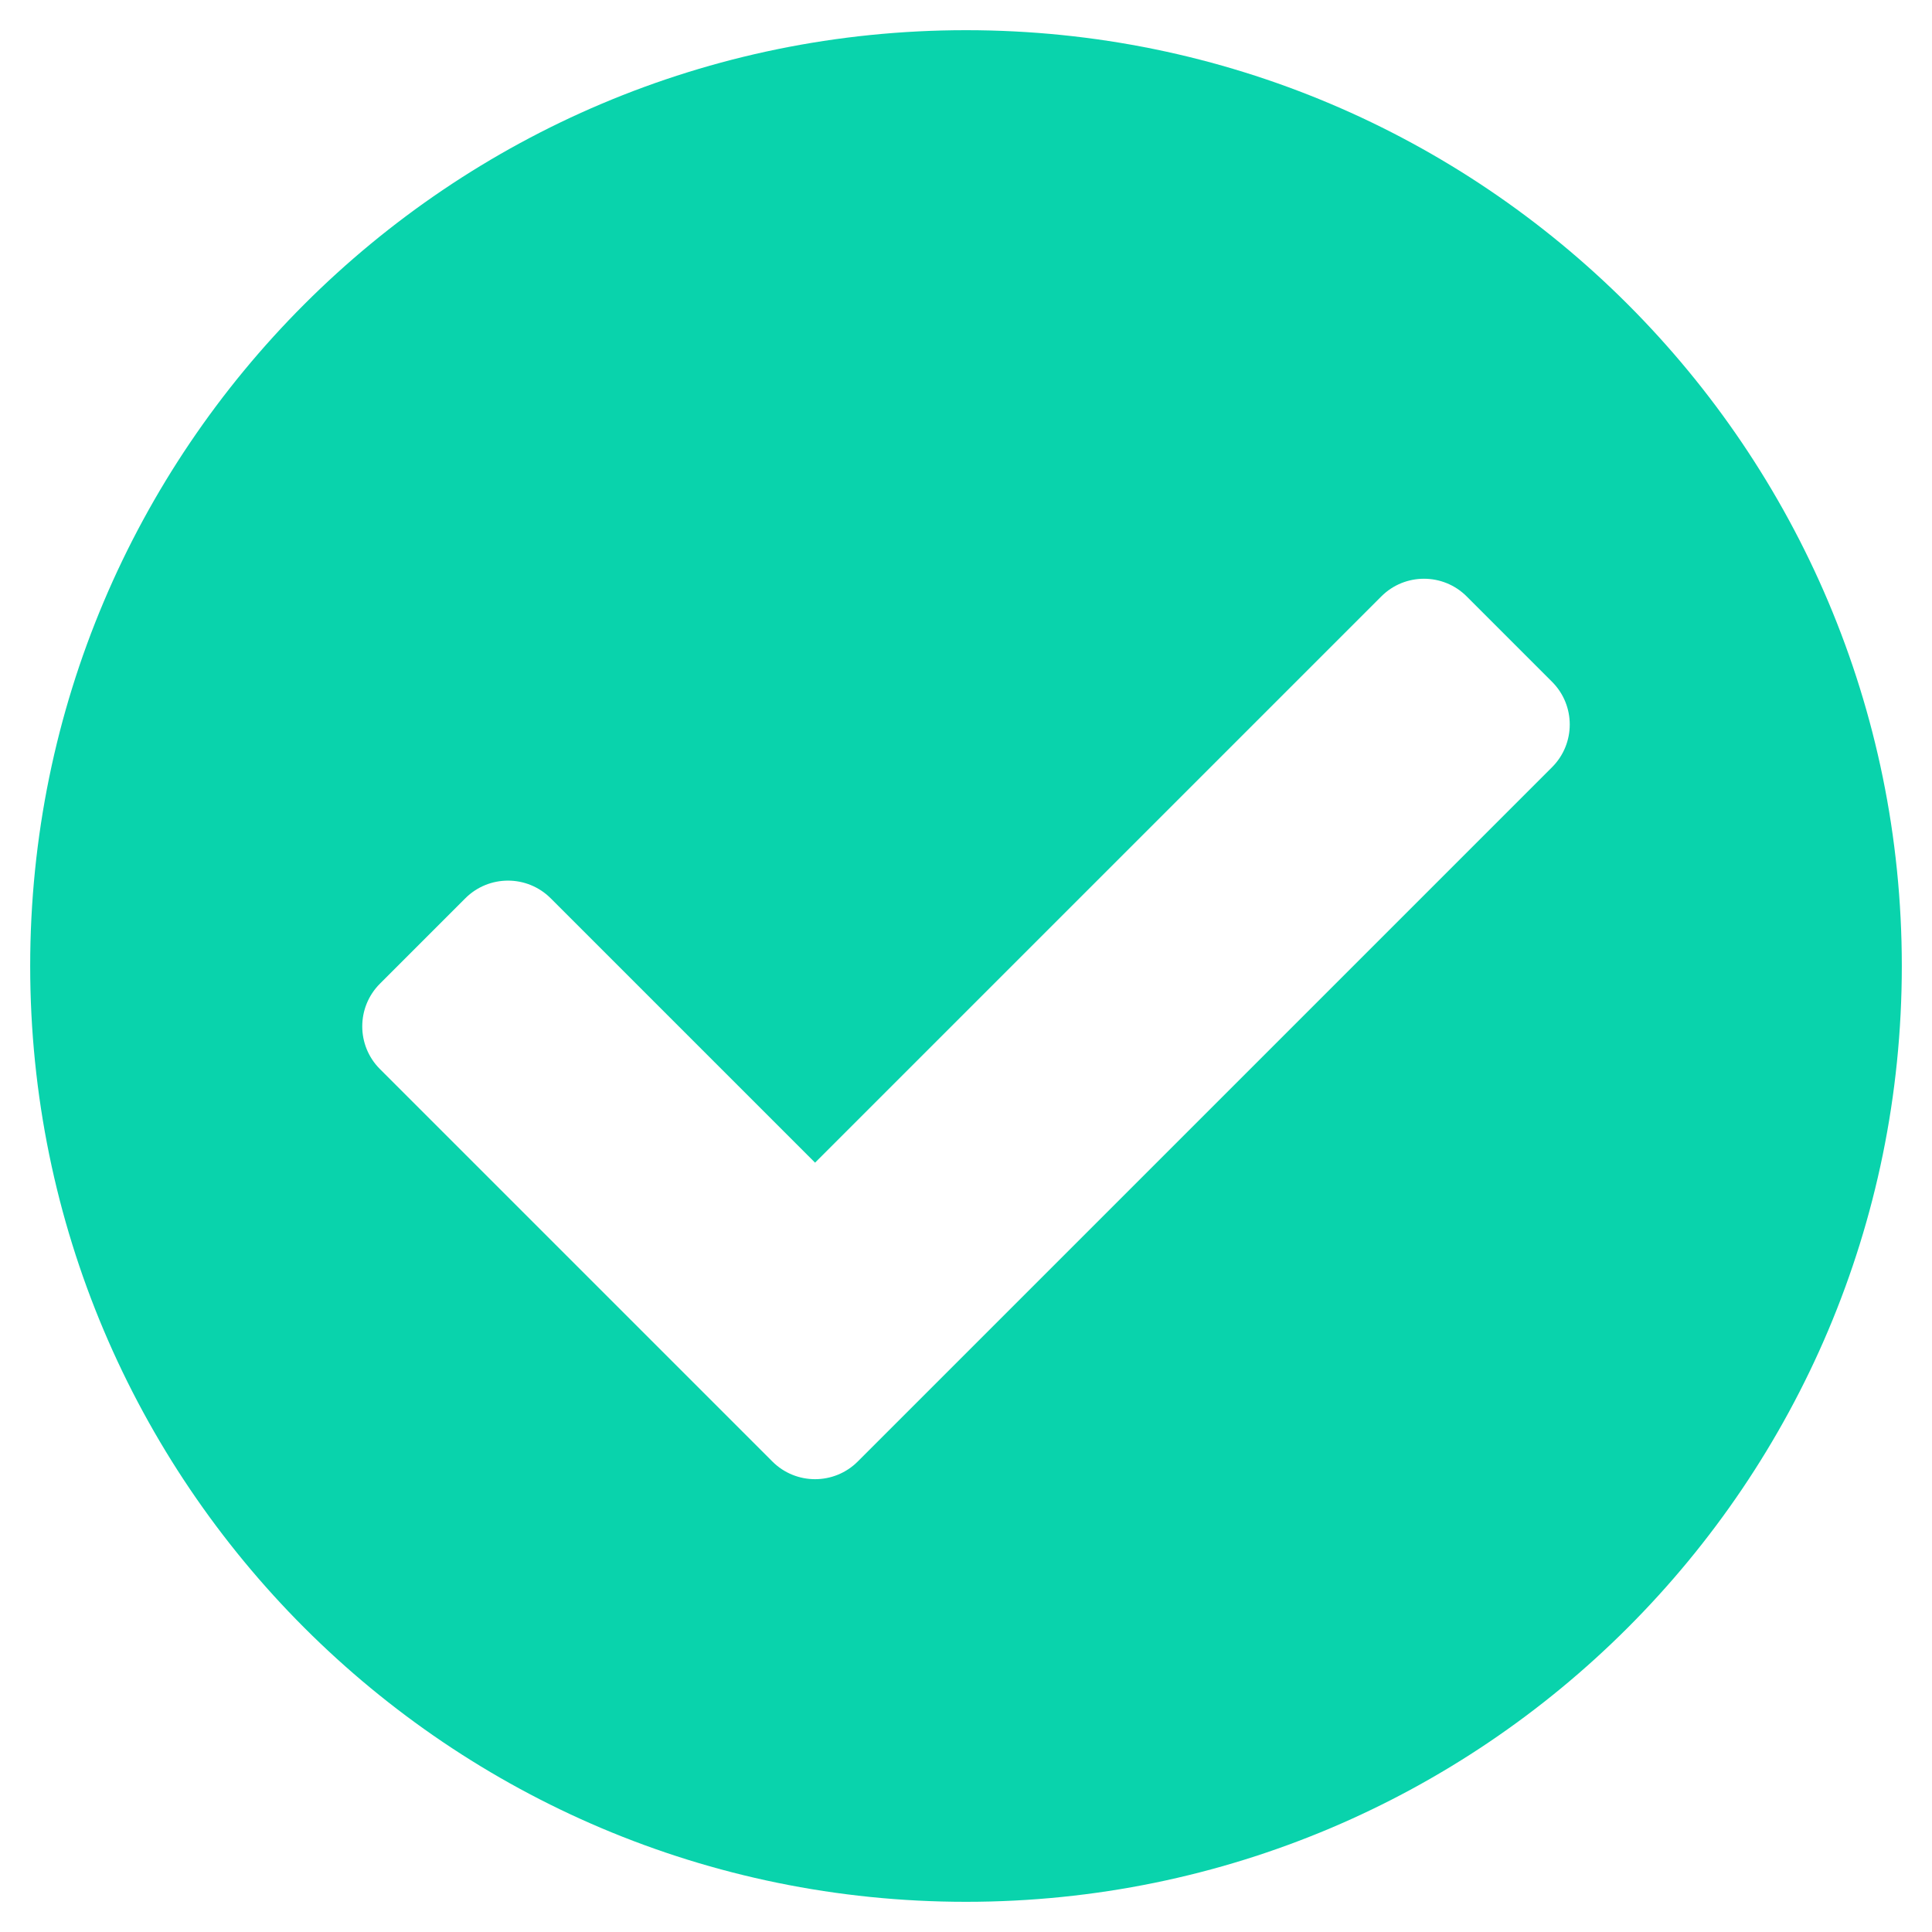
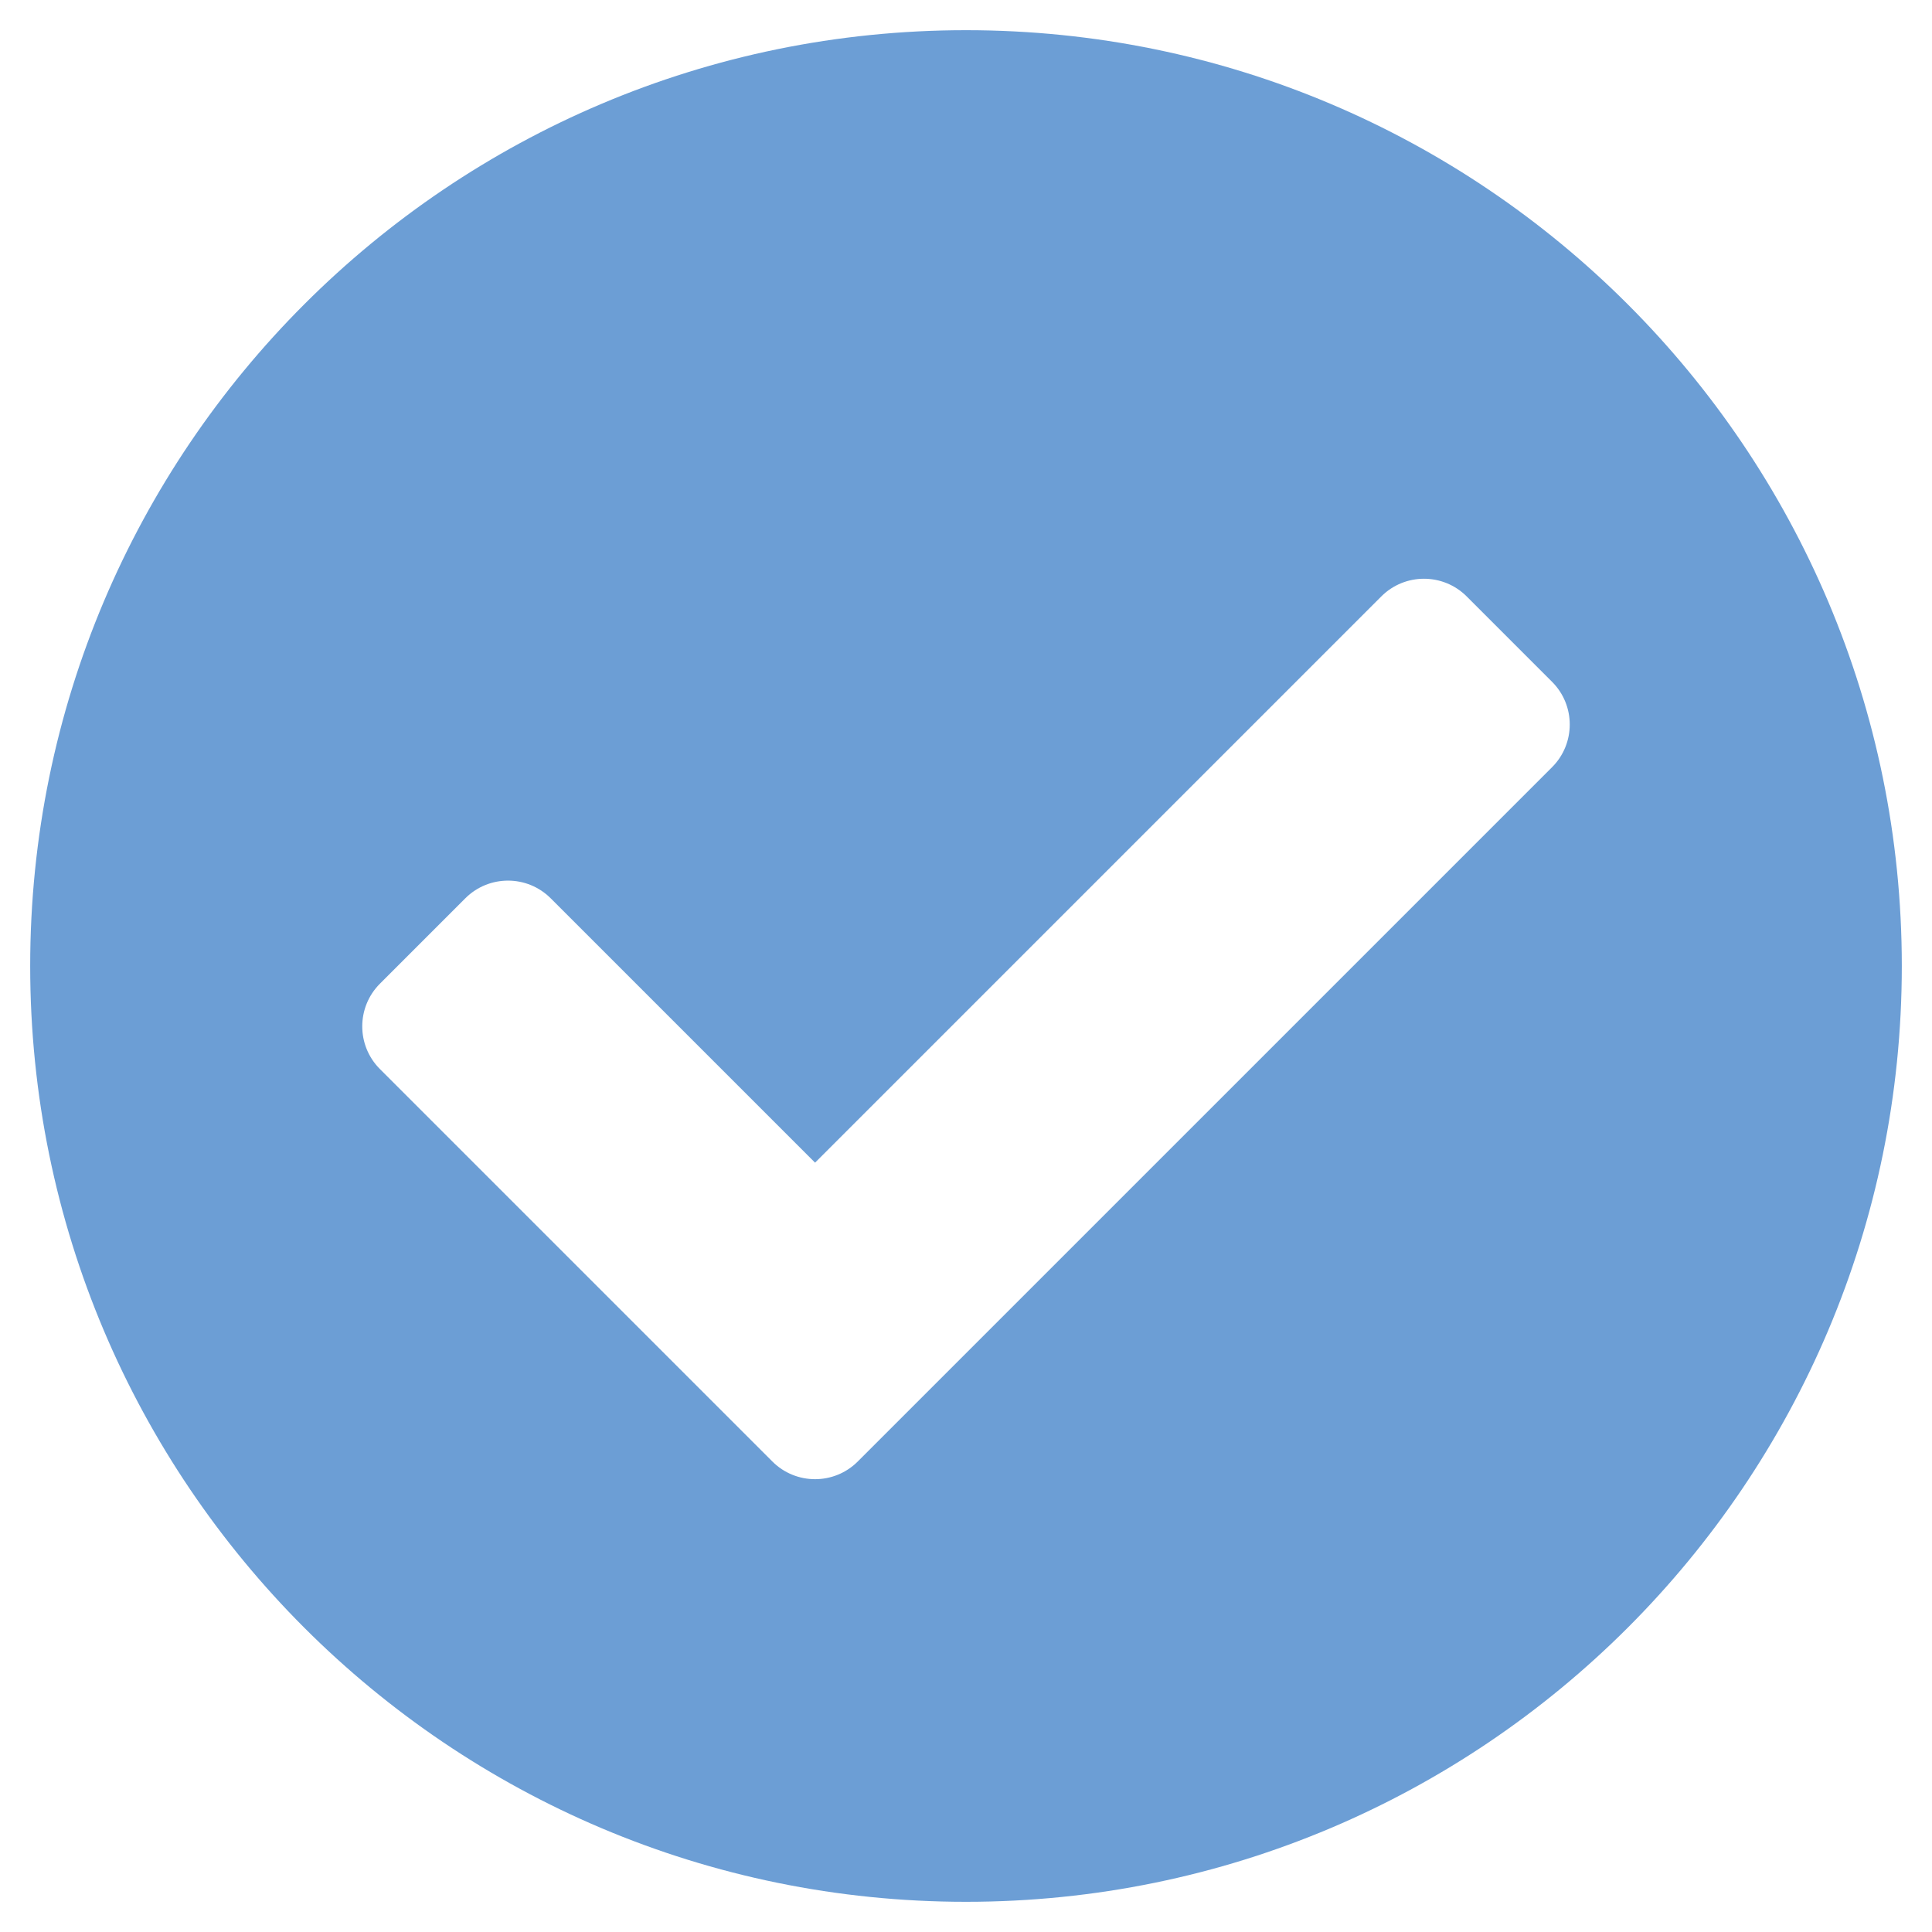
<svg xmlns="http://www.w3.org/2000/svg" aria-hidden="true" focusable="false" data-prefix="fas" data-icon="check-circle" class="svg-inline--fa fa-check-circle fa-w-16" role="img" viewBox="0 0 512 512">
-   <path fill="#09d3ac" d="M504 256c0 136.967-111.033 248-248 248S8 392.967 8 256 119.033 8 256 8s248 111.033 248 248zM227.314 387.314l184-184c6.248-6.248 6.248-16.379 0-22.627l-22.627-22.627c-6.248-6.249-16.379-6.249-22.628 0L216 308.118l-70.059-70.059c-6.248-6.248-16.379-6.248-22.628 0l-22.627 22.627c-6.248 6.248-6.248 16.379 0 22.627l104 104c6.249 6.249 16.379 6.249 22.628.001z" />
+   <path fill="#6c9ed5" d="M504 256c0 136.967-111.033 248-248 248S8 392.967 8 256 119.033 8 256 8s248 111.033 248 248zM227.314 387.314l184-184c6.248-6.248 6.248-16.379 0-22.627l-22.627-22.627c-6.248-6.249-16.379-6.249-22.628 0L216 308.118l-70.059-70.059c-6.248-6.248-16.379-6.248-22.628 0l-22.627 22.627c-6.248 6.248-6.248 16.379 0 22.627l104 104c6.249 6.249 16.379 6.249 22.628.001z" />
</svg>
